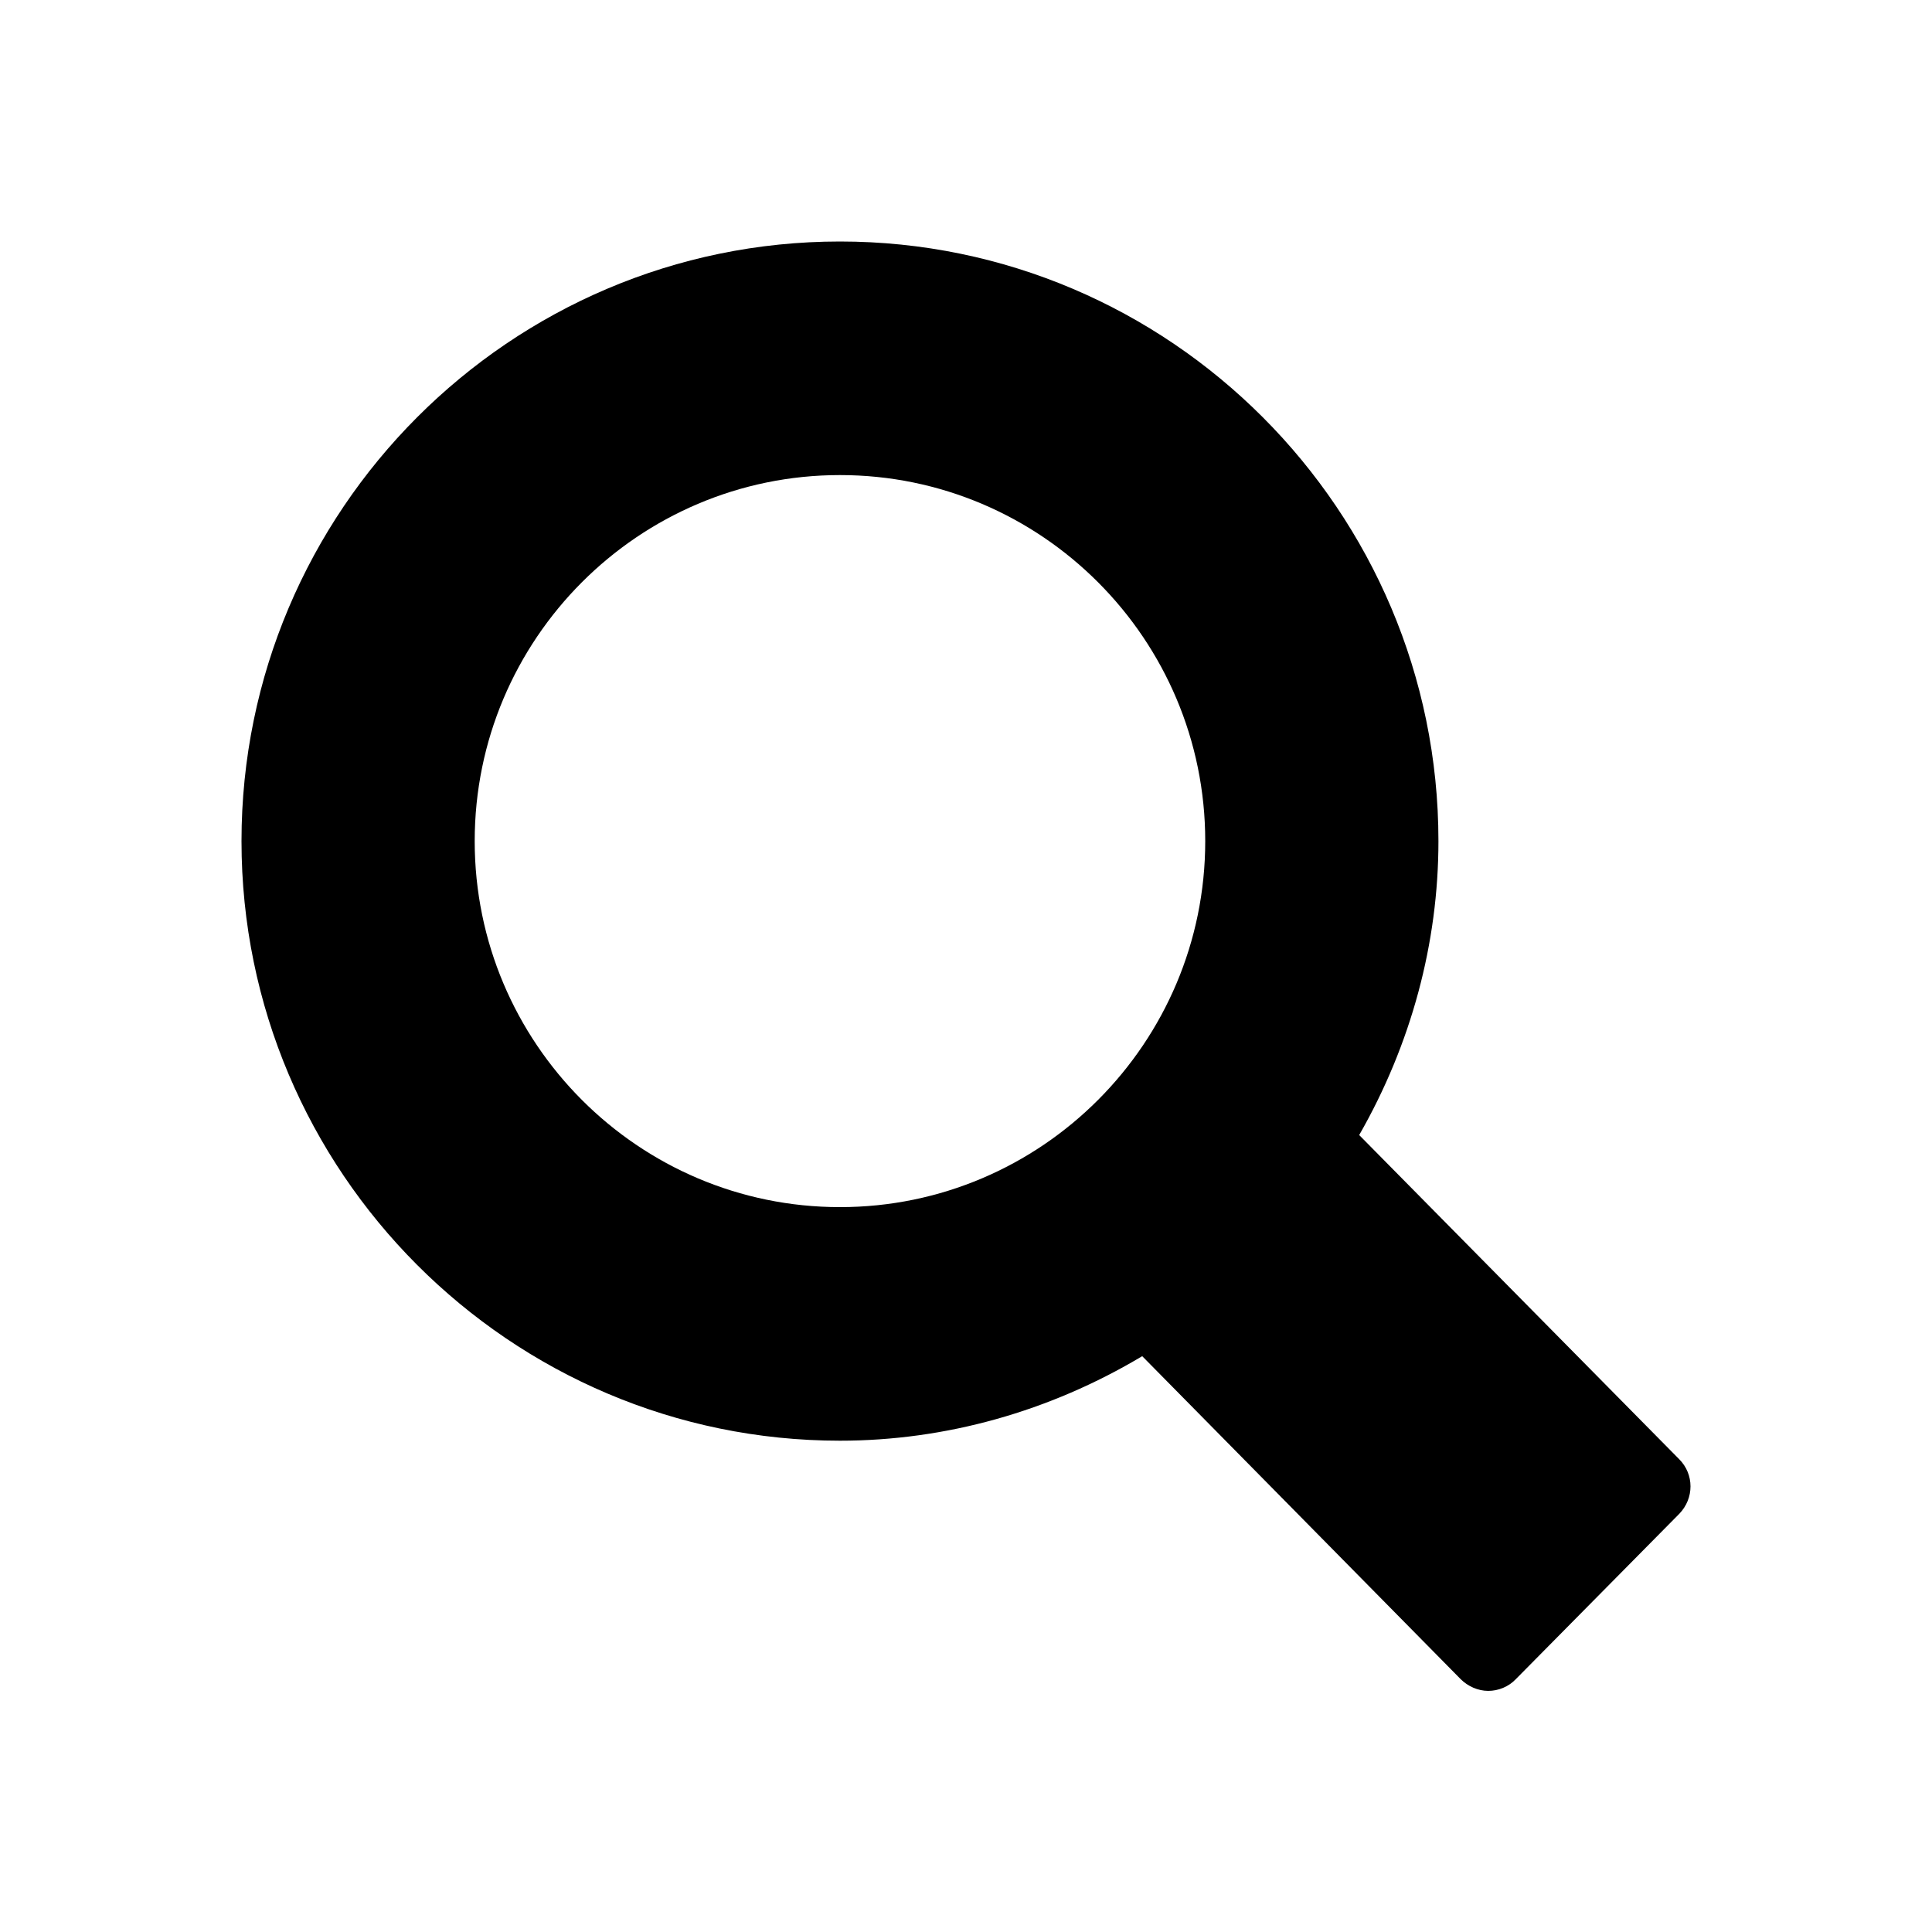
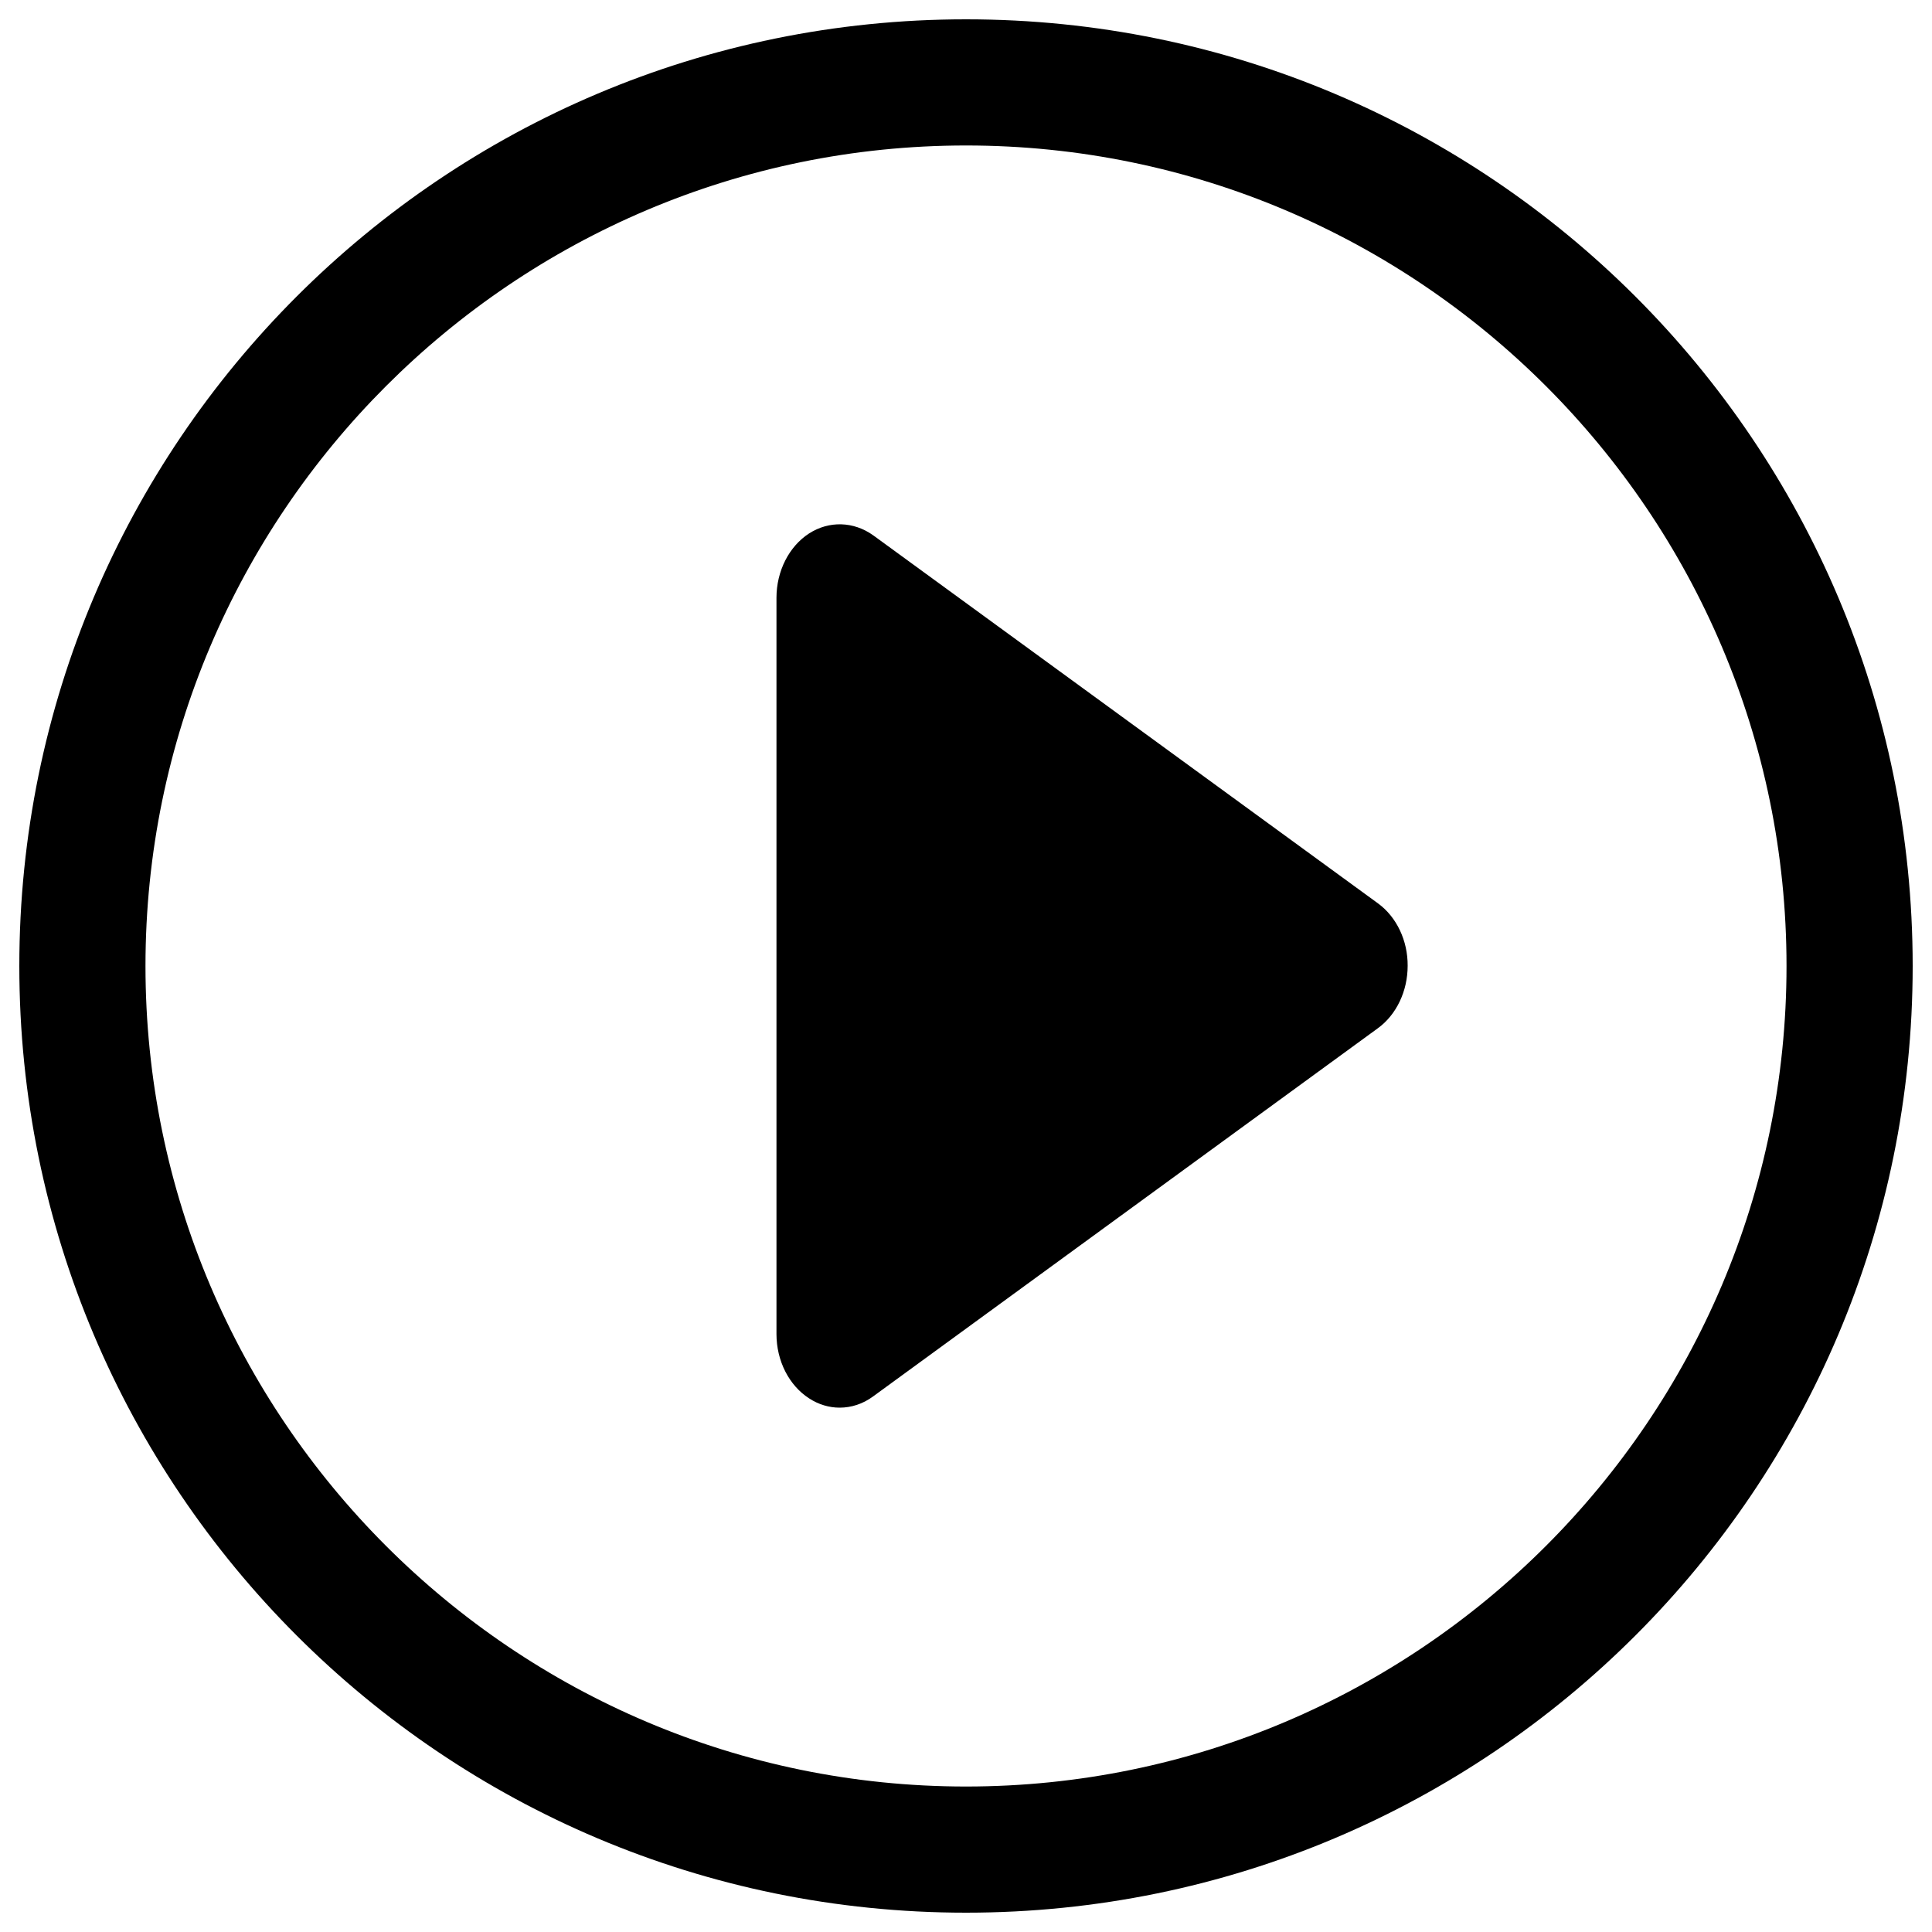
- <svg xmlns="http://www.w3.org/2000/svg" version="1.1" id="Layer_1" x="0px" y="0px" width="512px" height="512px" viewBox="0 0 512 512" style="enable-background:new 0 0 512 512;" xml:space="preserve">
-   <path style="fill:#000000" d="M445,386.7l-84.8-85.9c13.8-24.1,21-50.9,21-77.9c0-87.6-71.2-158.9-158.6-158.9C135.2,64,64,135.3,64,222.9  c0,87.6,71.2,158.9,158.6,158.9c27.9,0,55.5-7.7,80.1-22.4l84.4,85.6c1.9,1.9,4.6,3.1,7.3,3.1c2.7,0,5.4-1.1,7.3-3.1l43.3-43.8  C449,397.1,449,390.7,445,386.7z M222.6,125.9c53.4,0,96.8,43.5,96.8,97c0,53.5-43.4,97-96.8,97c-53.4,0-96.8-43.5-96.8-97  C125.8,169.4,169.2,125.9,222.6,125.9z" />
+ <svg xmlns="http://www.w3.org/2000/svg" viewBox="0 0 1000 1000" width="256" height="256">
+   <path fill="none" d="M0 0h24v24H0z" />
+   <path d="M500,75.3c234.2,0,424.7,190.5,424.7,424.7c0,234.2-190.5,424.7-424.7,424.7C265.8,924.7,75.3,734.2,75.3,500C75.3,265.8,265.8,75.3,500,75.3 M500,10C229.4,10,10,229.3,10,500c0,270.7,219.4,490,490,490c270.7,0,490-219.3,490-490C990,229.3,770.7,10,500,10L500,10z" fill="#000" />
+   <path d="M713.4,467.7L452,277.1c-10.2-7.3-22.9-7.6-33.2-1c-10.4,6.7-16.9,19.5-16.9,33.3v381.1c0,13.9,6.5,26.6,16.9,33.3c4.9,3.2,10.4,4.8,15.8,4.8c6,0,12-1.9,17.3-5.8l261.3-190.6c9.5-6.9,15.4-19.1,15.4-32.3C728.7,486.9,722.9,474.7,713.4,467.7z" fill="#000" />
</svg>
